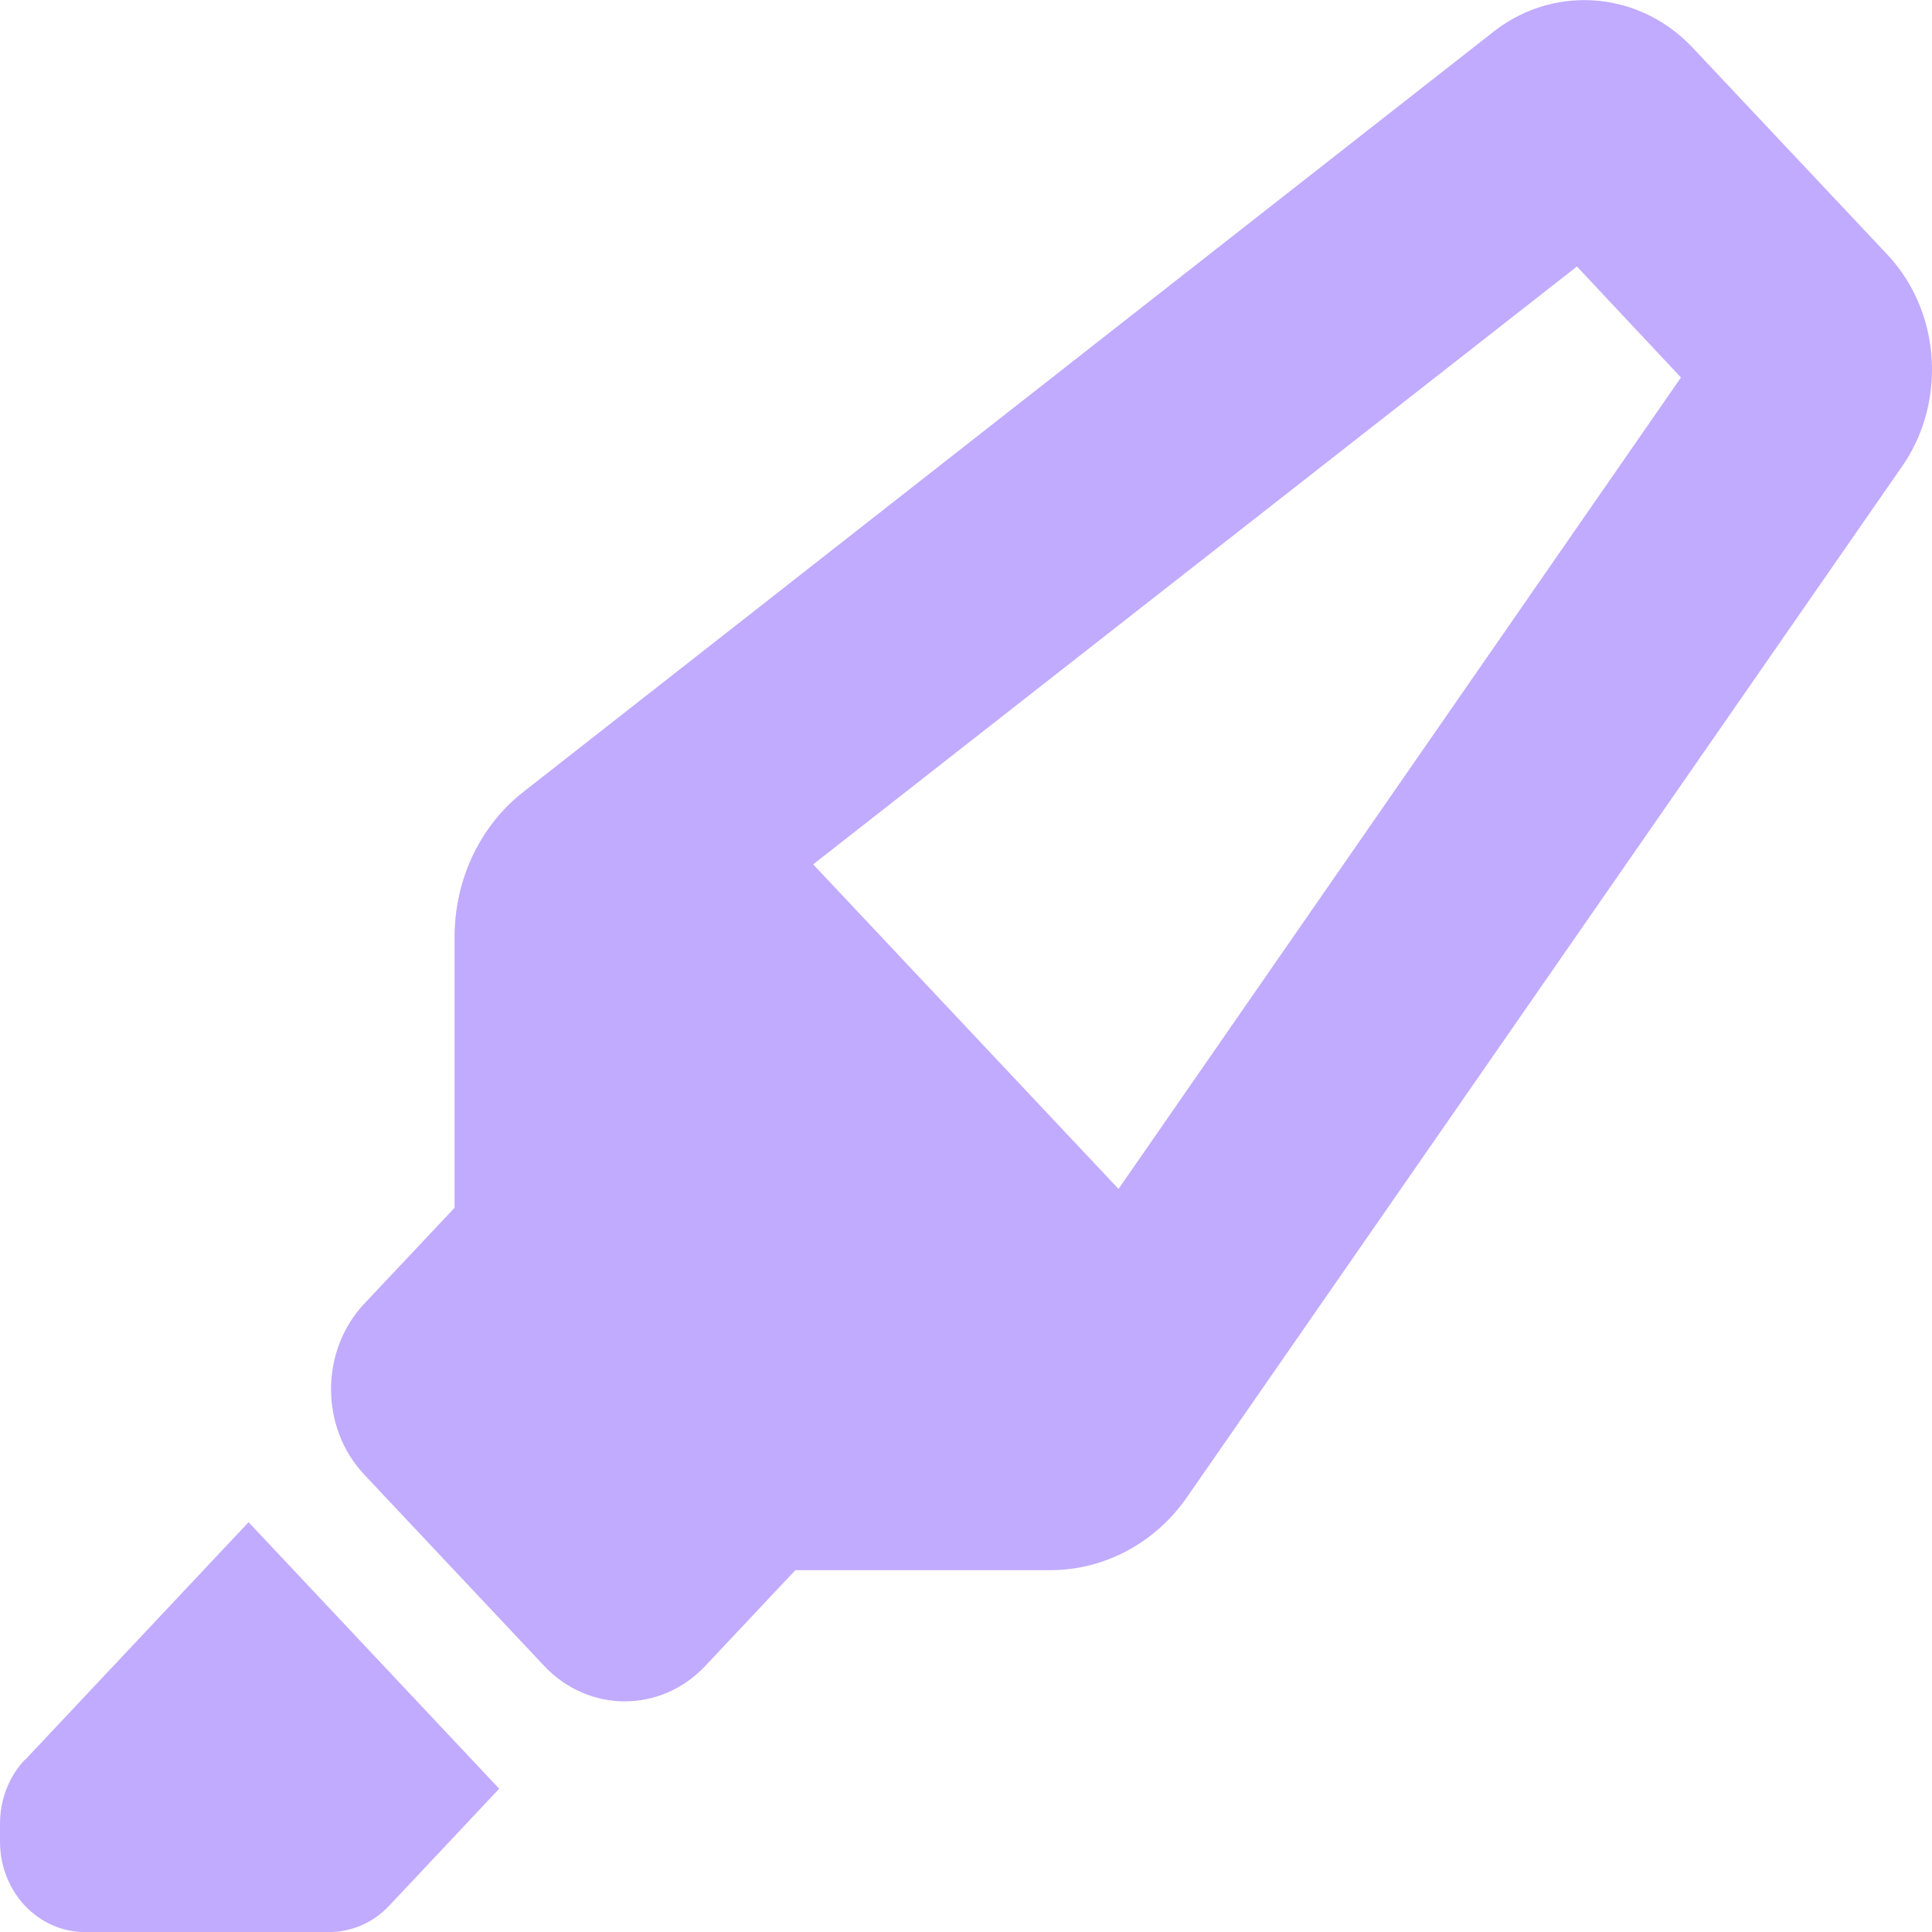
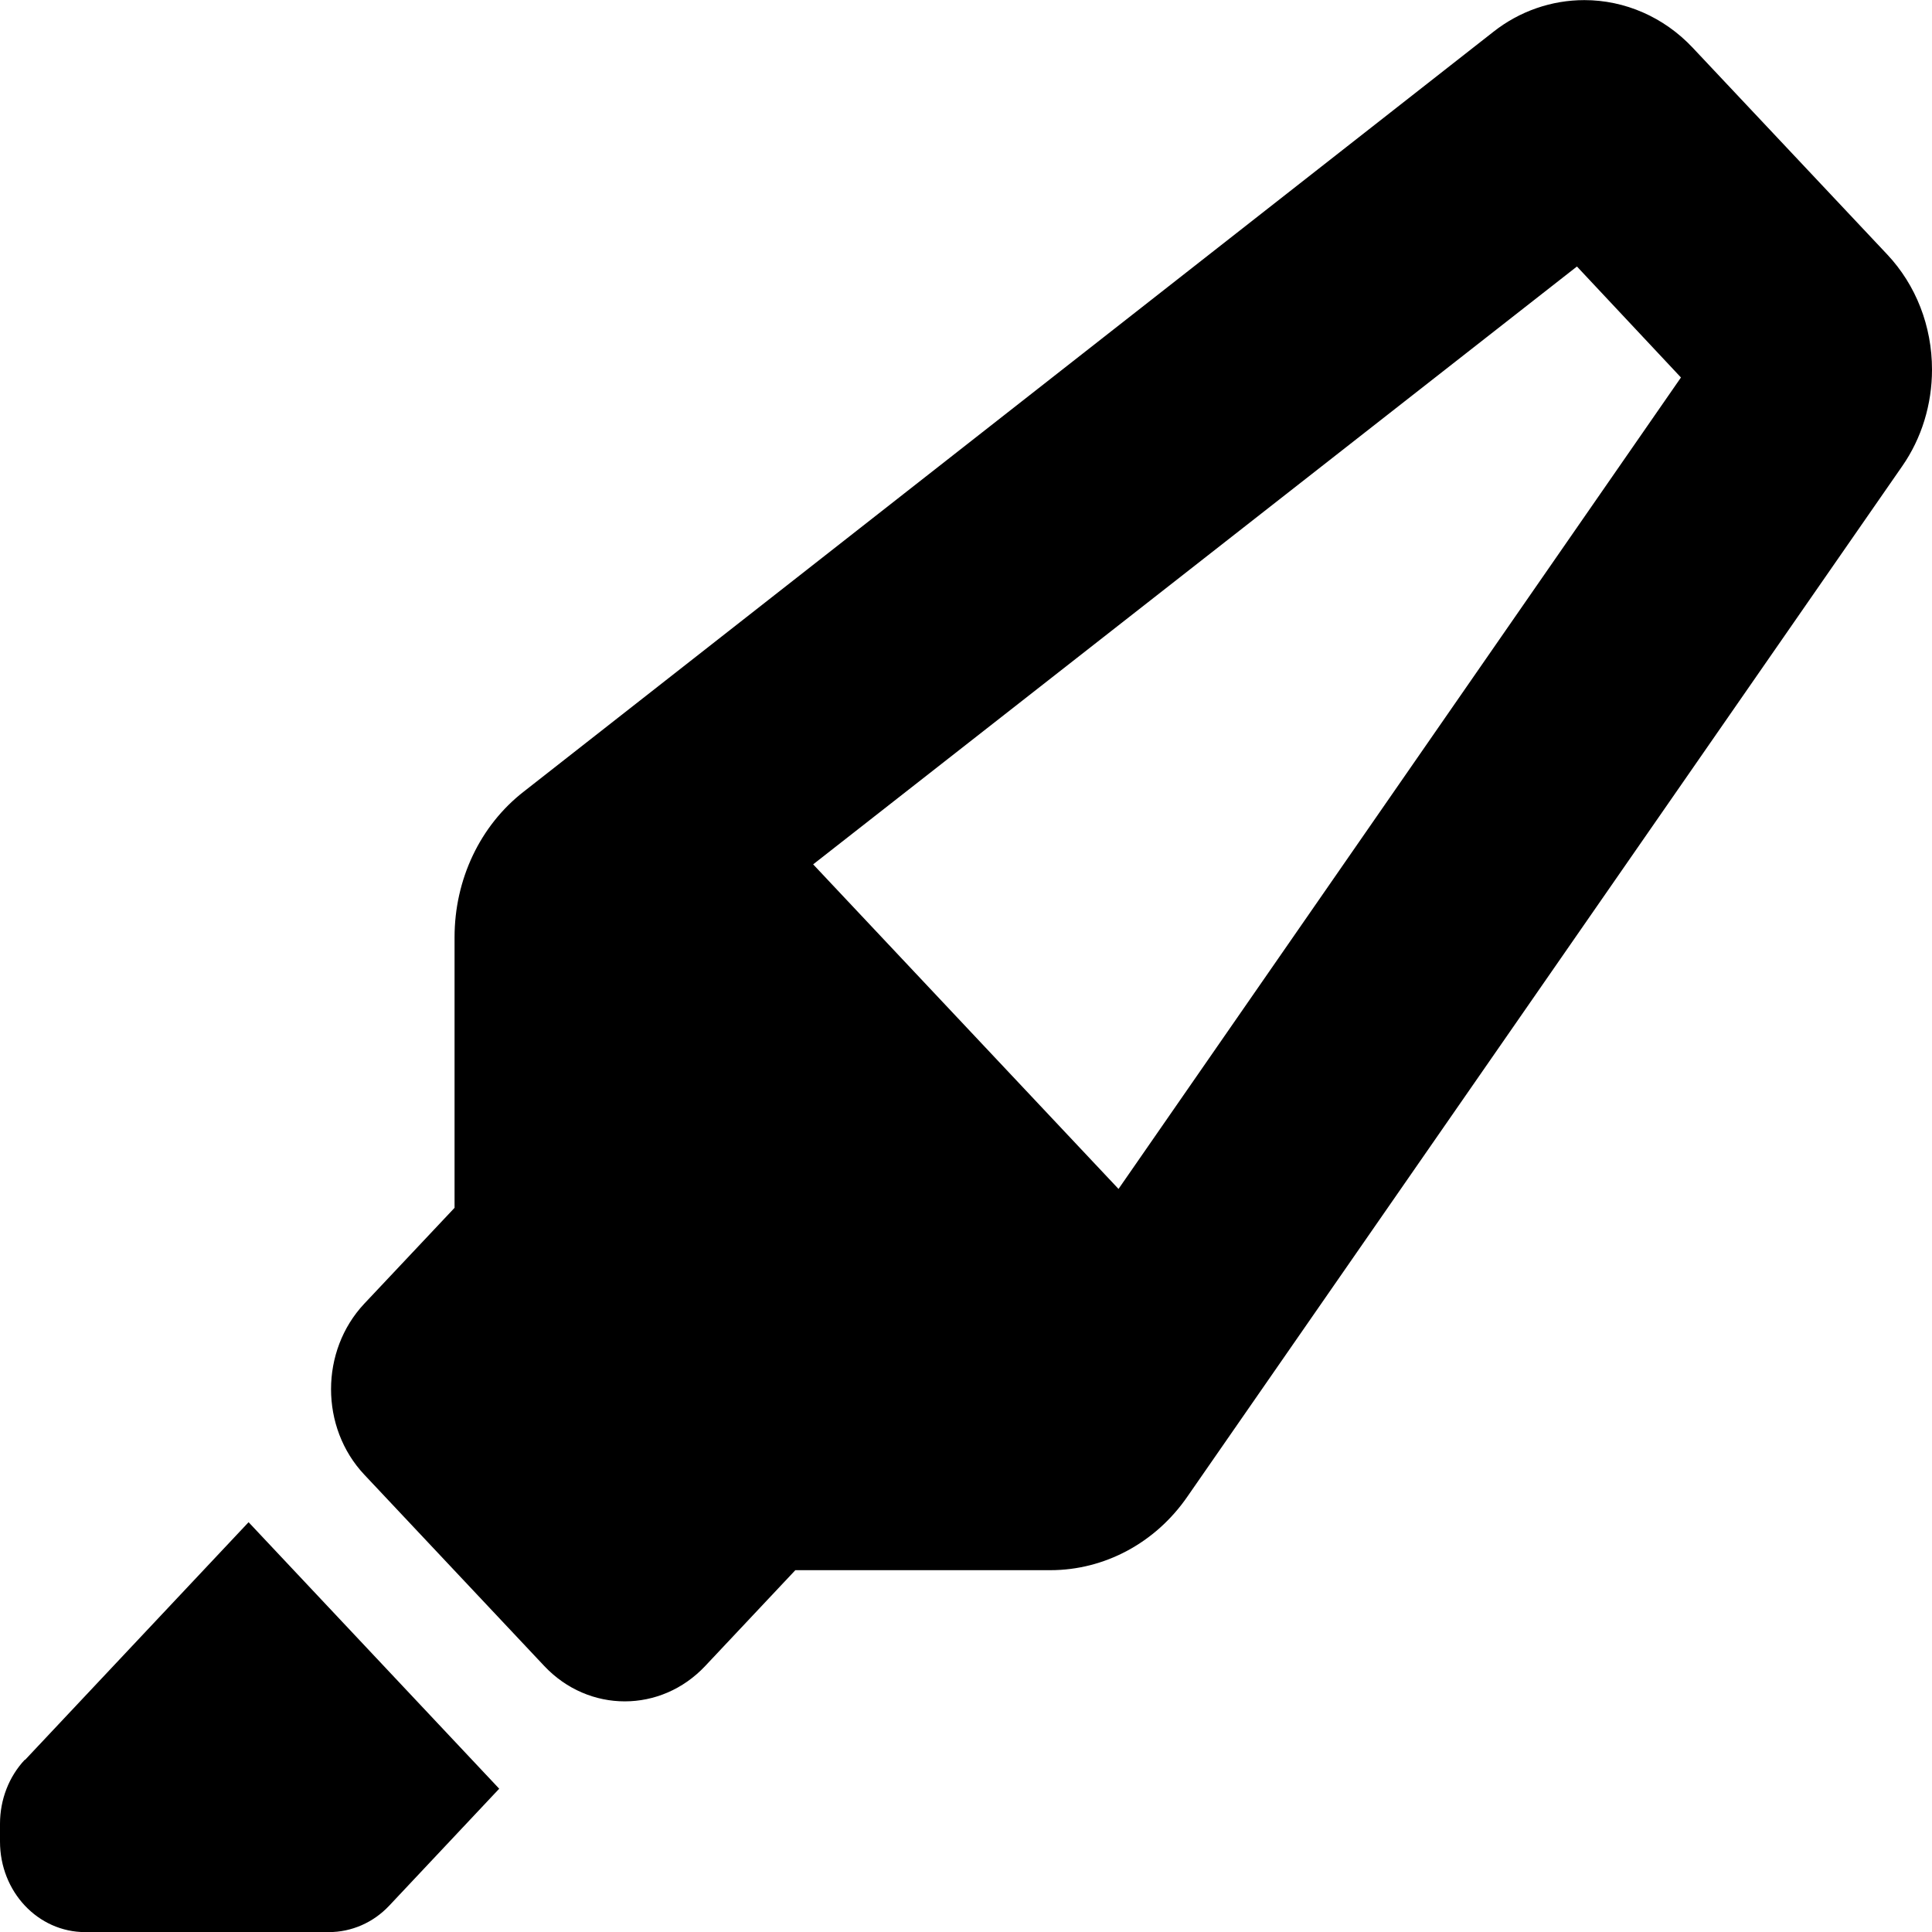
- <svg xmlns="http://www.w3.org/2000/svg" width="18" height="18" viewBox="0 0 18 18" fill="none">
+ <svg xmlns="http://www.w3.org/2000/svg" width="18" height="18" viewBox="0 0 18 18" fill="currentColor">
  <g filter="url(#filter0_b_441_940)">
-     <path d="M10.421 11.077L15.661 3.517L14.692 2.483L7.576 8.053L10.421 11.077ZM4.235 11.253V8.732C4.235 8.194 4.473 7.691 4.88 7.375L13.914 0.296C14.159 0.103 14.457 0.001 14.761 0.001C15.138 0.001 15.502 0.159 15.77 0.444L17.583 2.371C17.851 2.656 18 3.039 18 3.443C18 3.767 17.904 4.083 17.722 4.344L11.063 13.943C10.765 14.376 10.289 14.629 9.786 14.629H7.41L6.57 15.522C6.157 15.961 5.485 15.961 5.071 15.522L3.394 13.739C2.981 13.3 2.981 12.586 3.394 12.146L4.235 11.253ZM0.232 16.398L2.316 14.182L4.651 16.665L3.626 17.755C3.477 17.913 3.275 18.001 3.063 18.001H0.794C0.354 18.001 0 17.625 0 17.157L0 16.992C0 16.767 0.083 16.552 0.232 16.394V16.398Z" fill="#C1ABFF" />
+     <path d="M10.421 11.077L15.661 3.517L14.692 2.483L7.576 8.053L10.421 11.077ZM4.235 11.253V8.732C4.235 8.194 4.473 7.691 4.88 7.375L13.914 0.296C14.159 0.103 14.457 0.001 14.761 0.001C15.138 0.001 15.502 0.159 15.77 0.444L17.583 2.371C17.851 2.656 18 3.039 18 3.443C18 3.767 17.904 4.083 17.722 4.344L11.063 13.943C10.765 14.376 10.289 14.629 9.786 14.629H7.41L6.57 15.522C6.157 15.961 5.485 15.961 5.071 15.522L3.394 13.739C2.981 13.3 2.981 12.586 3.394 12.146L4.235 11.253ZM0.232 16.398L2.316 14.182L4.651 16.665L3.626 17.755C3.477 17.913 3.275 18.001 3.063 18.001H0.794C0.354 18.001 0 17.625 0 17.157L0 16.992C0 16.767 0.083 16.552 0.232 16.394V16.398Z" fill="currentColor" />
  </g>
-   <defs>
-     <filter id="filter0_b_441_940" x="-4" y="-3.999" width="26" height="26" filterUnits="userSpaceOnUse" color-interpolation-filters="sRGB">
-       <feFlood flood-opacity="0" result="BackgroundImageFix" />
-       <feGaussianBlur in="BackgroundImageFix" stdDeviation="2" />
-       <feComposite in2="SourceAlpha" operator="in" result="effect1_backgroundBlur_441_940" />
-       <feBlend mode="normal" in="SourceGraphic" in2="effect1_backgroundBlur_441_940" result="shape" />
-     </filter>
-   </defs>
</svg>
